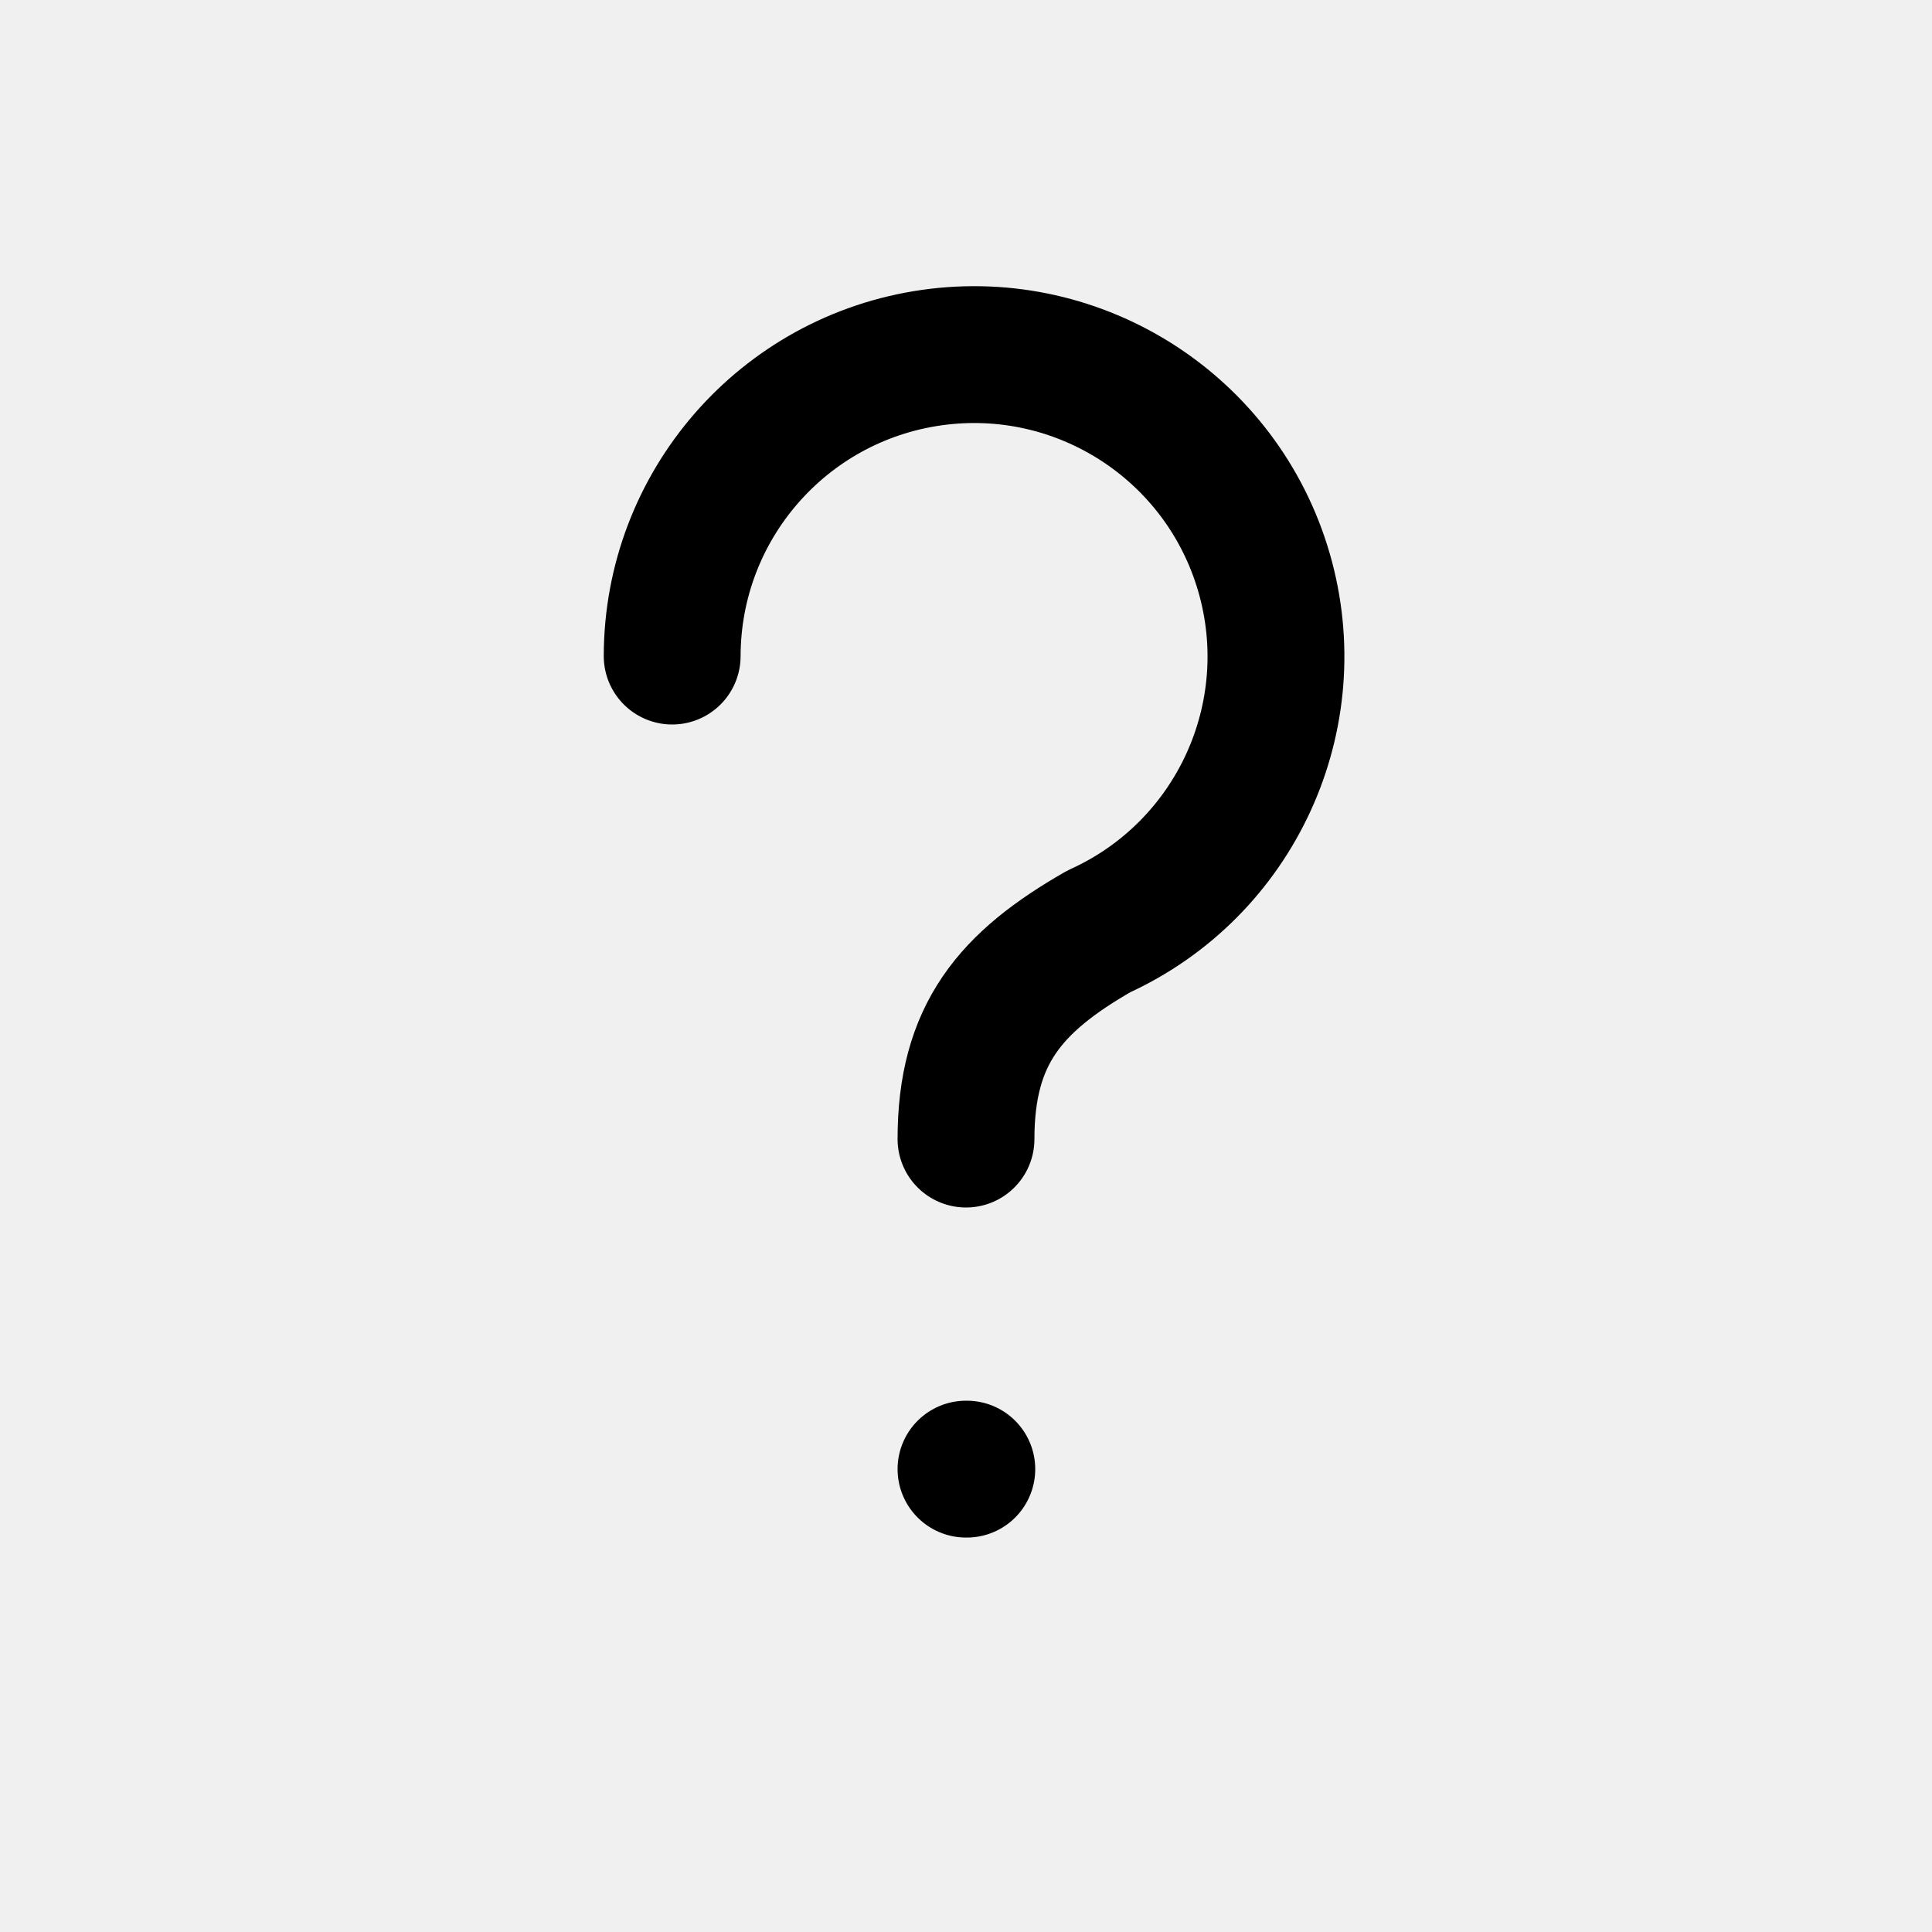
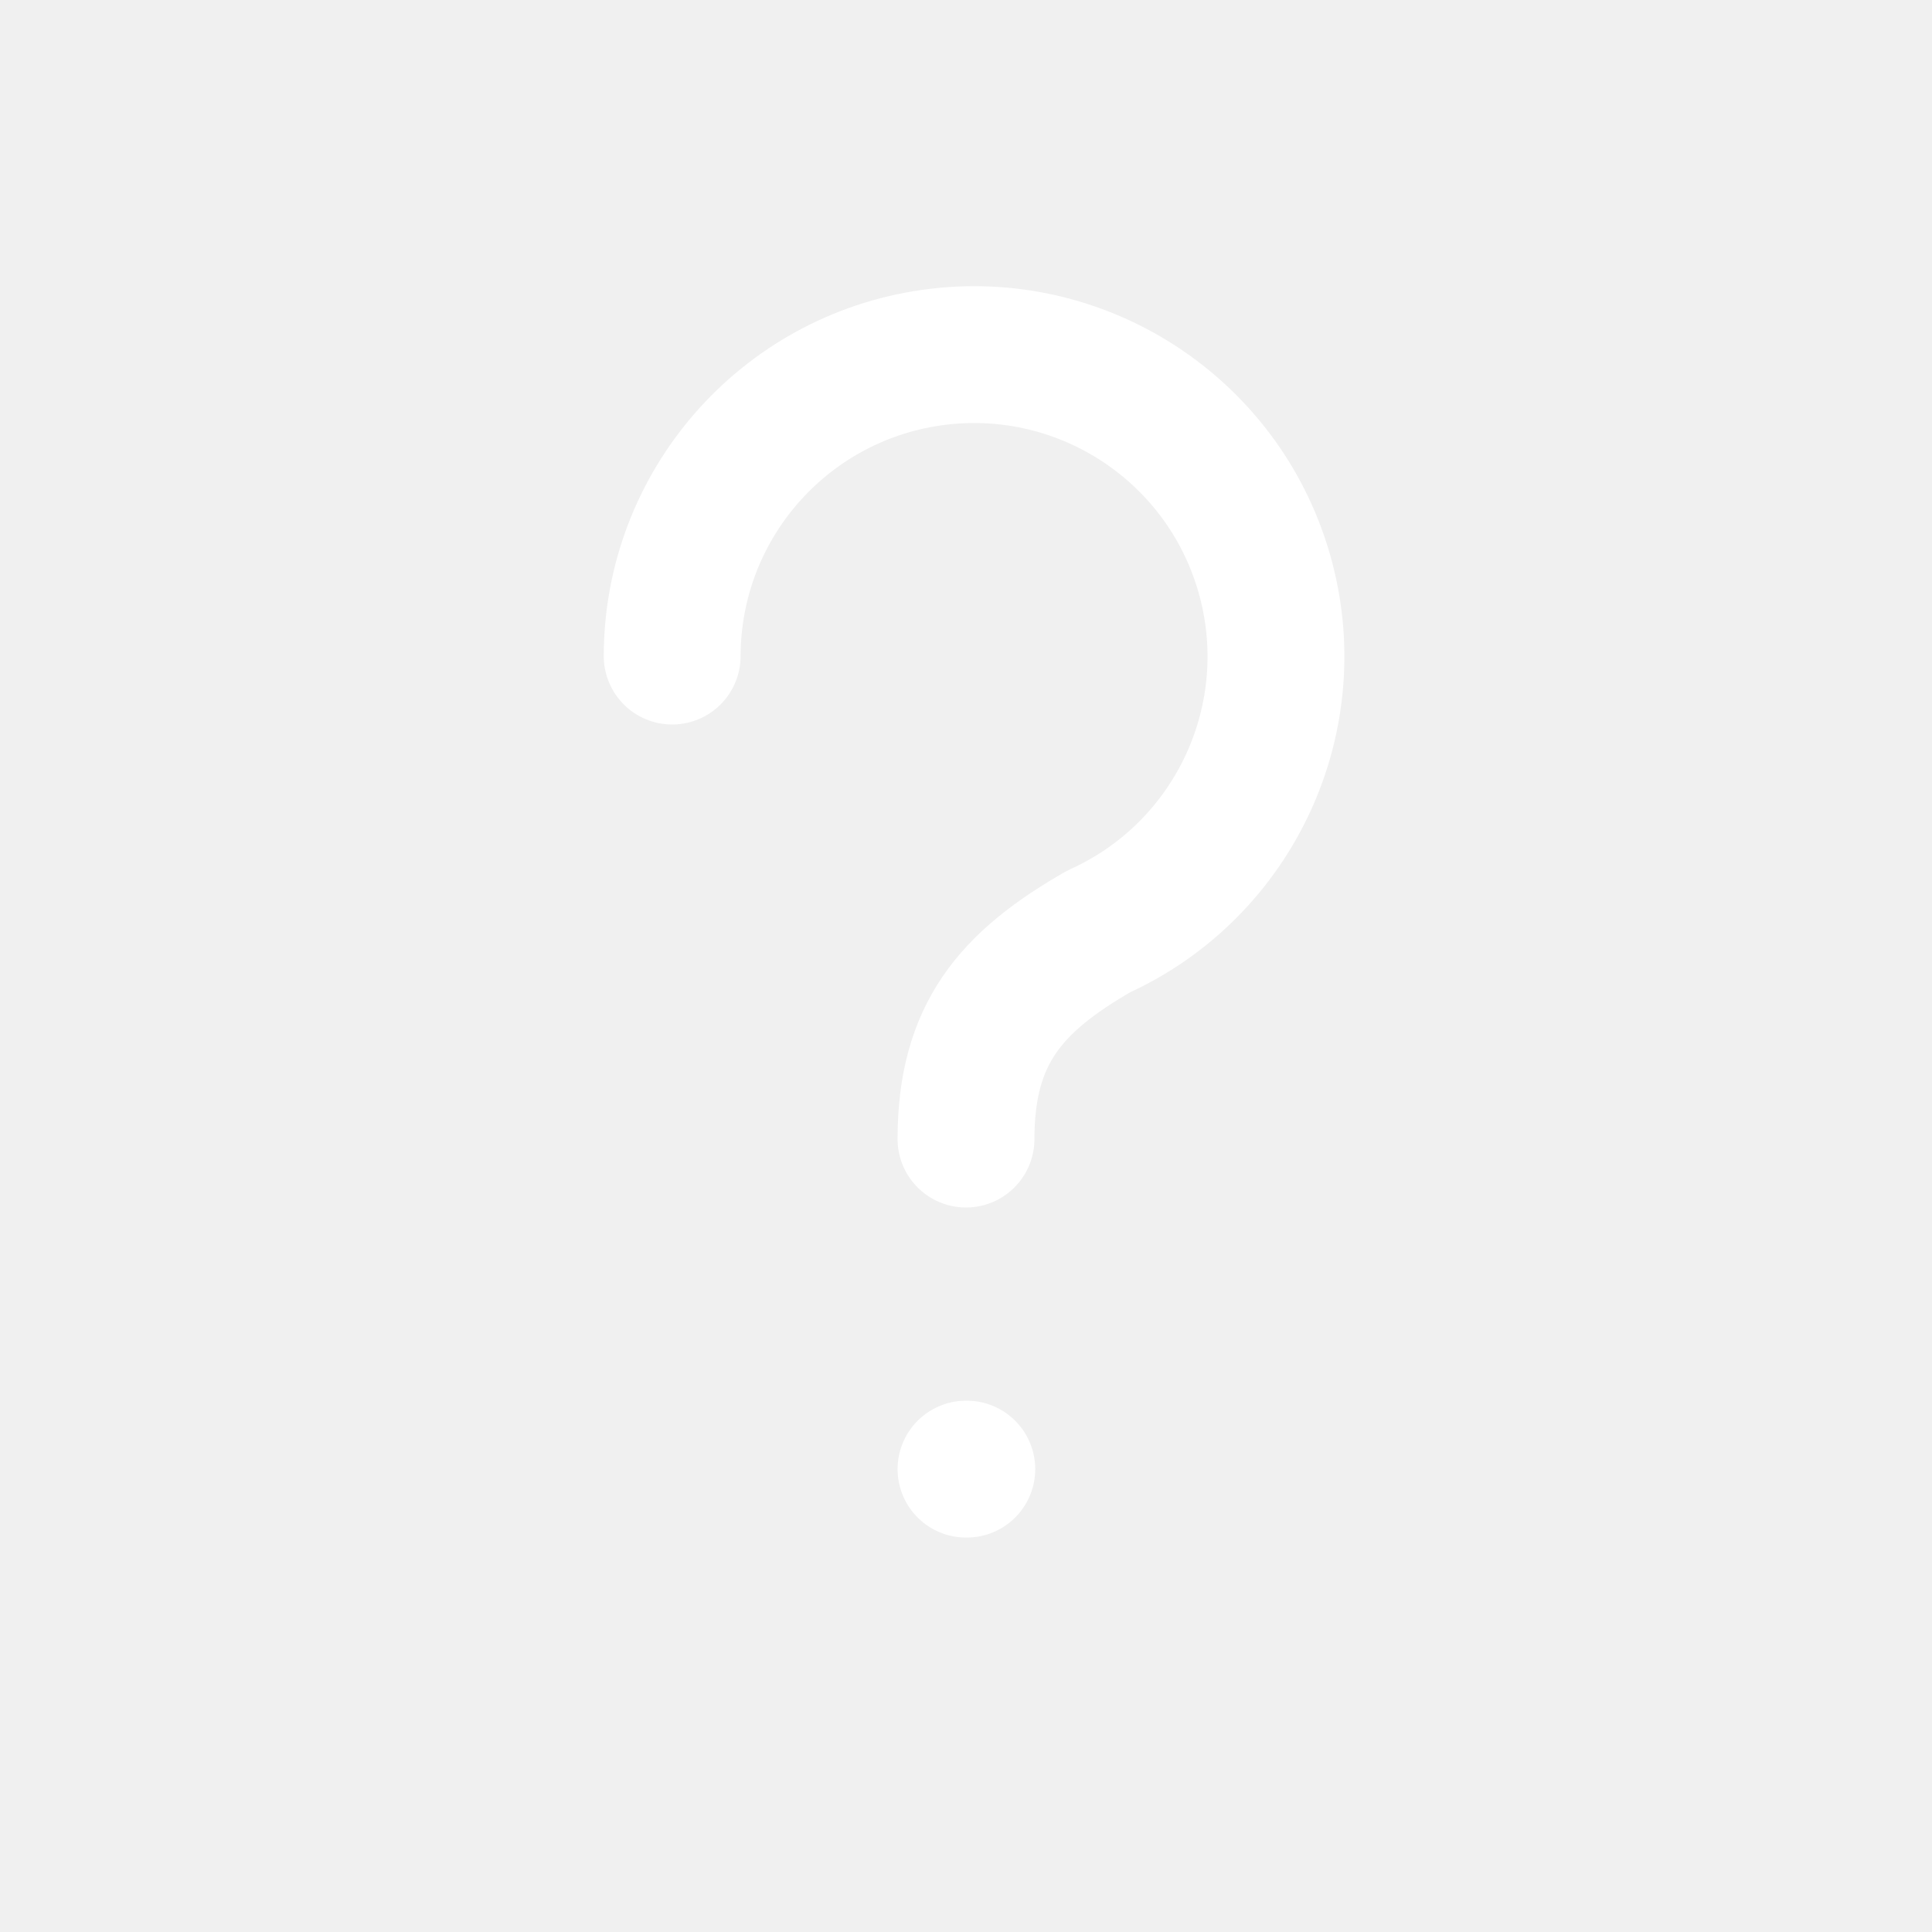
<svg xmlns="http://www.w3.org/2000/svg" viewBox="0 0 24 24" width="24" height="24">
-   <g fill="none" stroke="#000000" stroke-width="1.7" stroke-linecap="round" stroke-linejoin="round">
+   <g fill="none" stroke="#ffffff" stroke-width="1.7" stroke-linecap="round" stroke-linejoin="round">
    <path d="M8.35 8.15a3.75 3.75 0 1 1 5.3 3.42C12.55 12.2 12 12.85 12 14.15" />
    <path d="M12 18.25h.01" />
  </g>
</svg>
